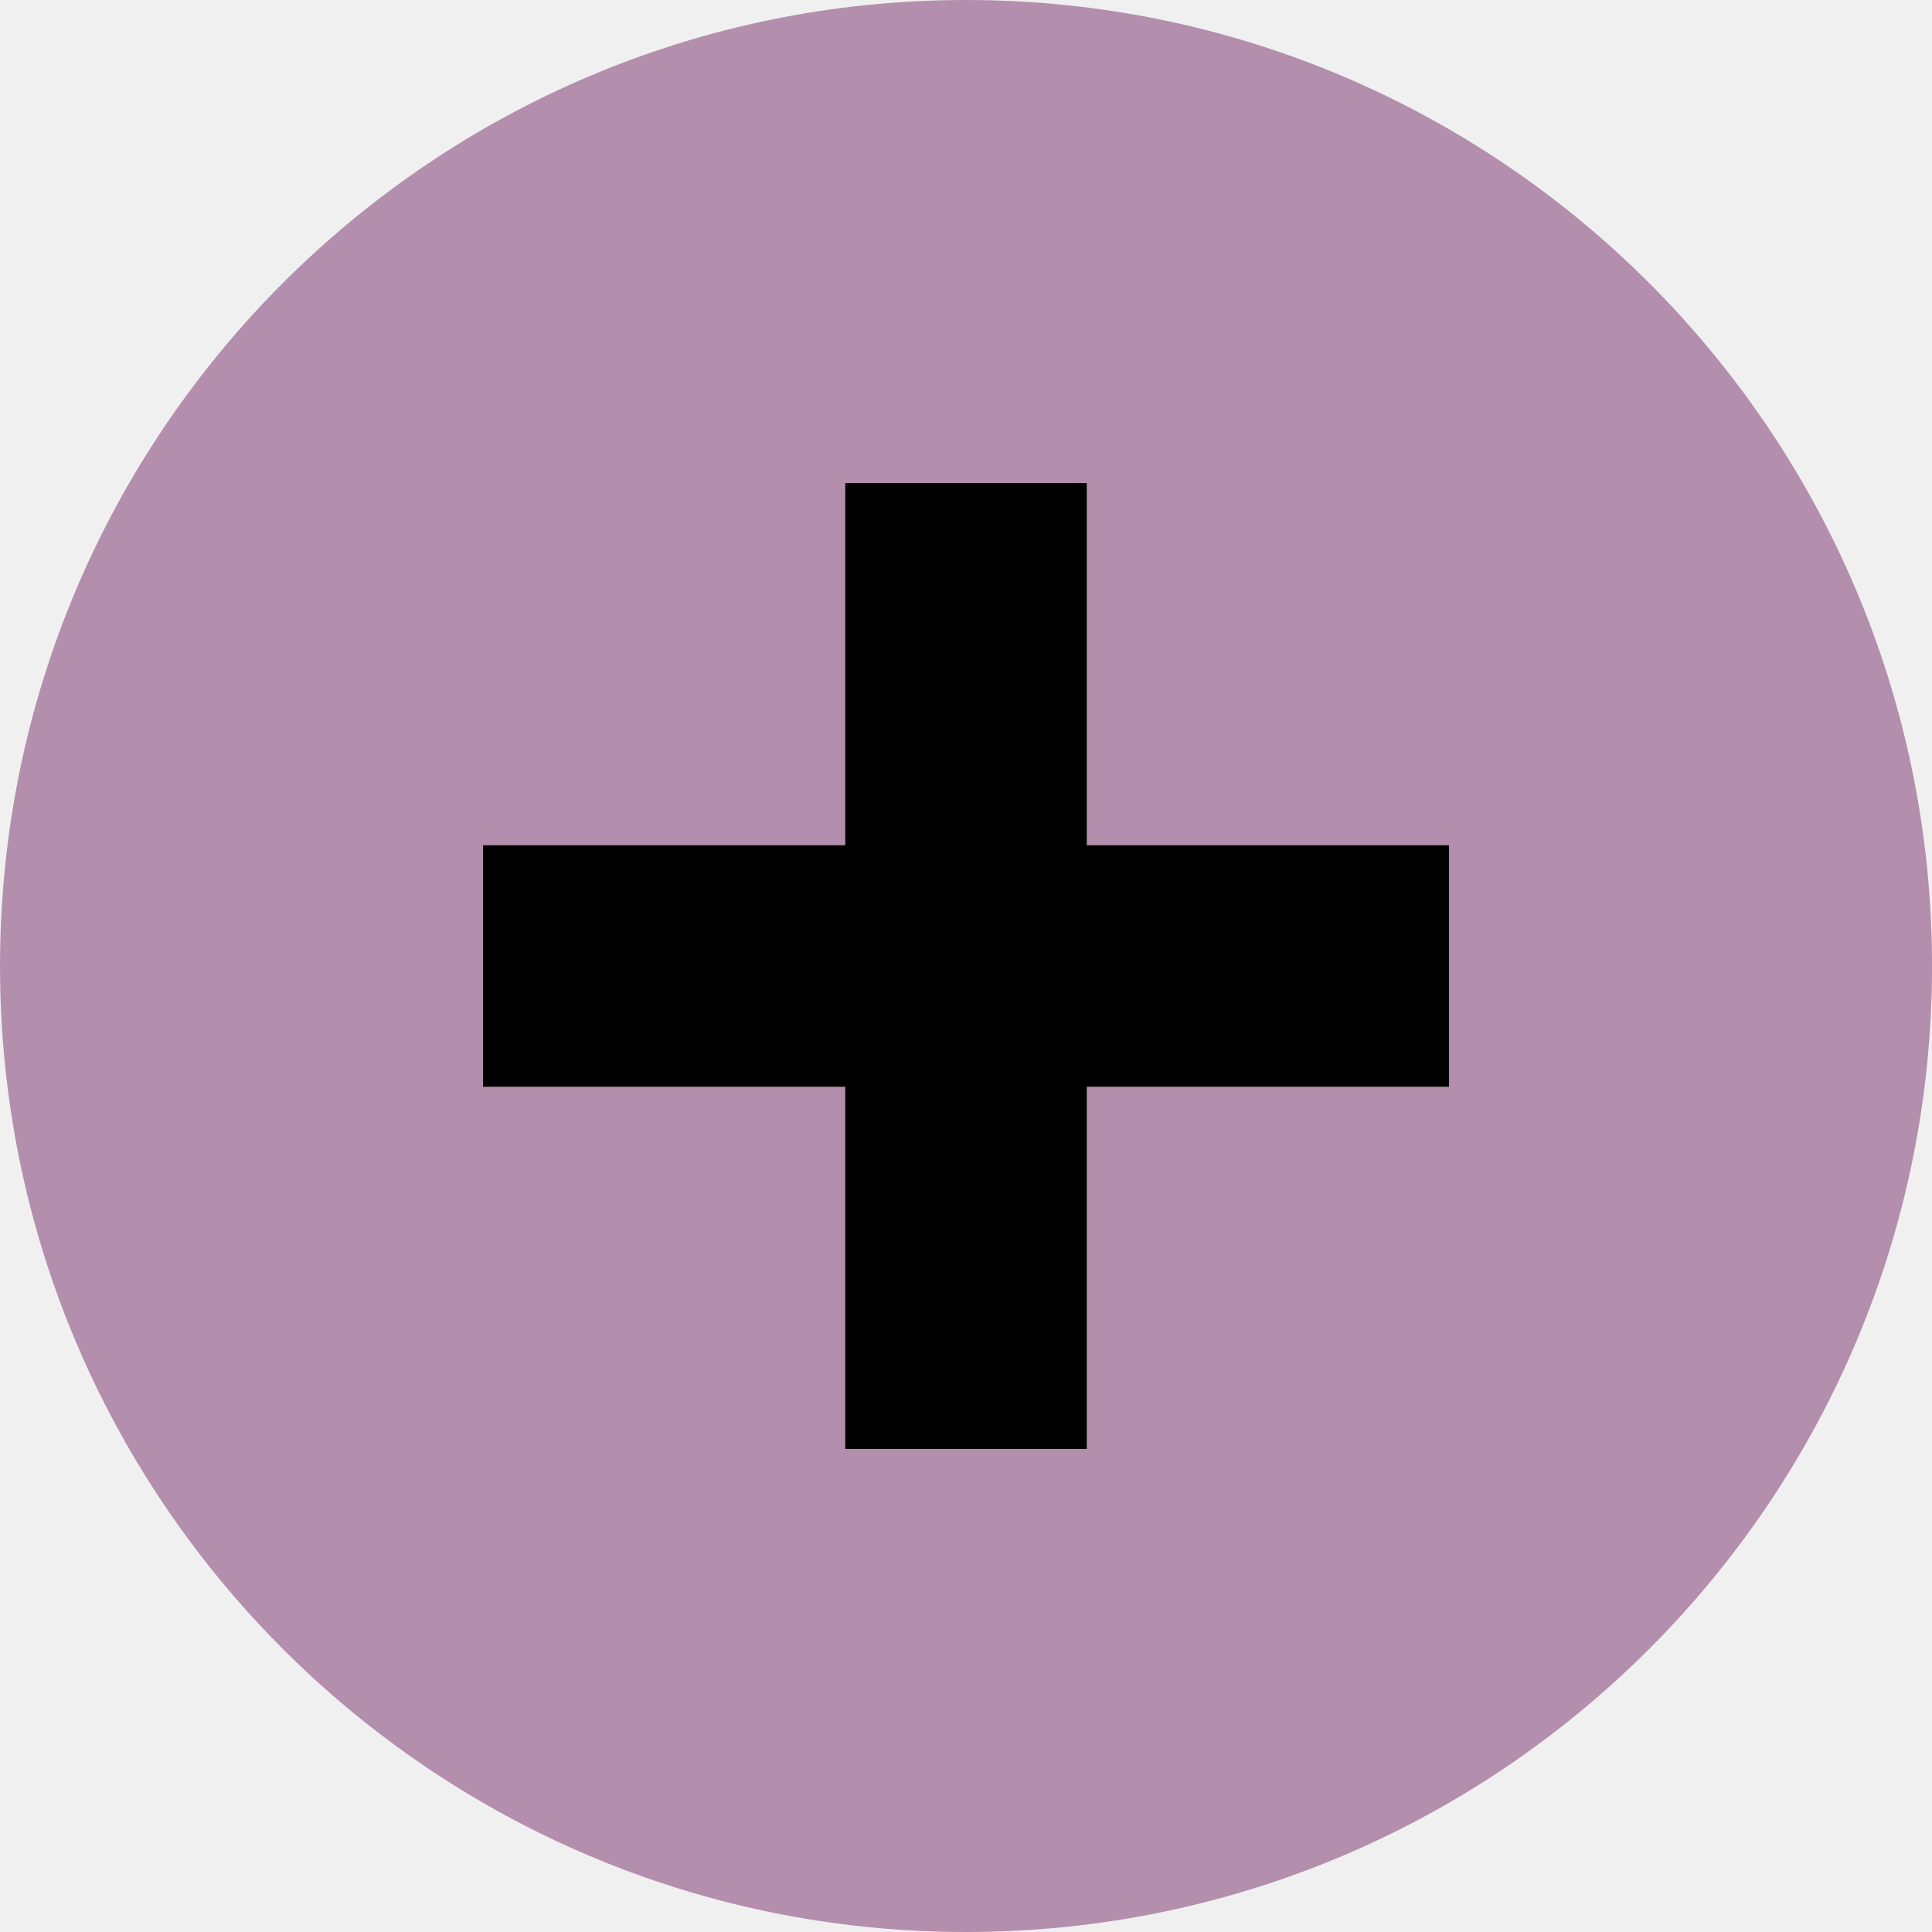
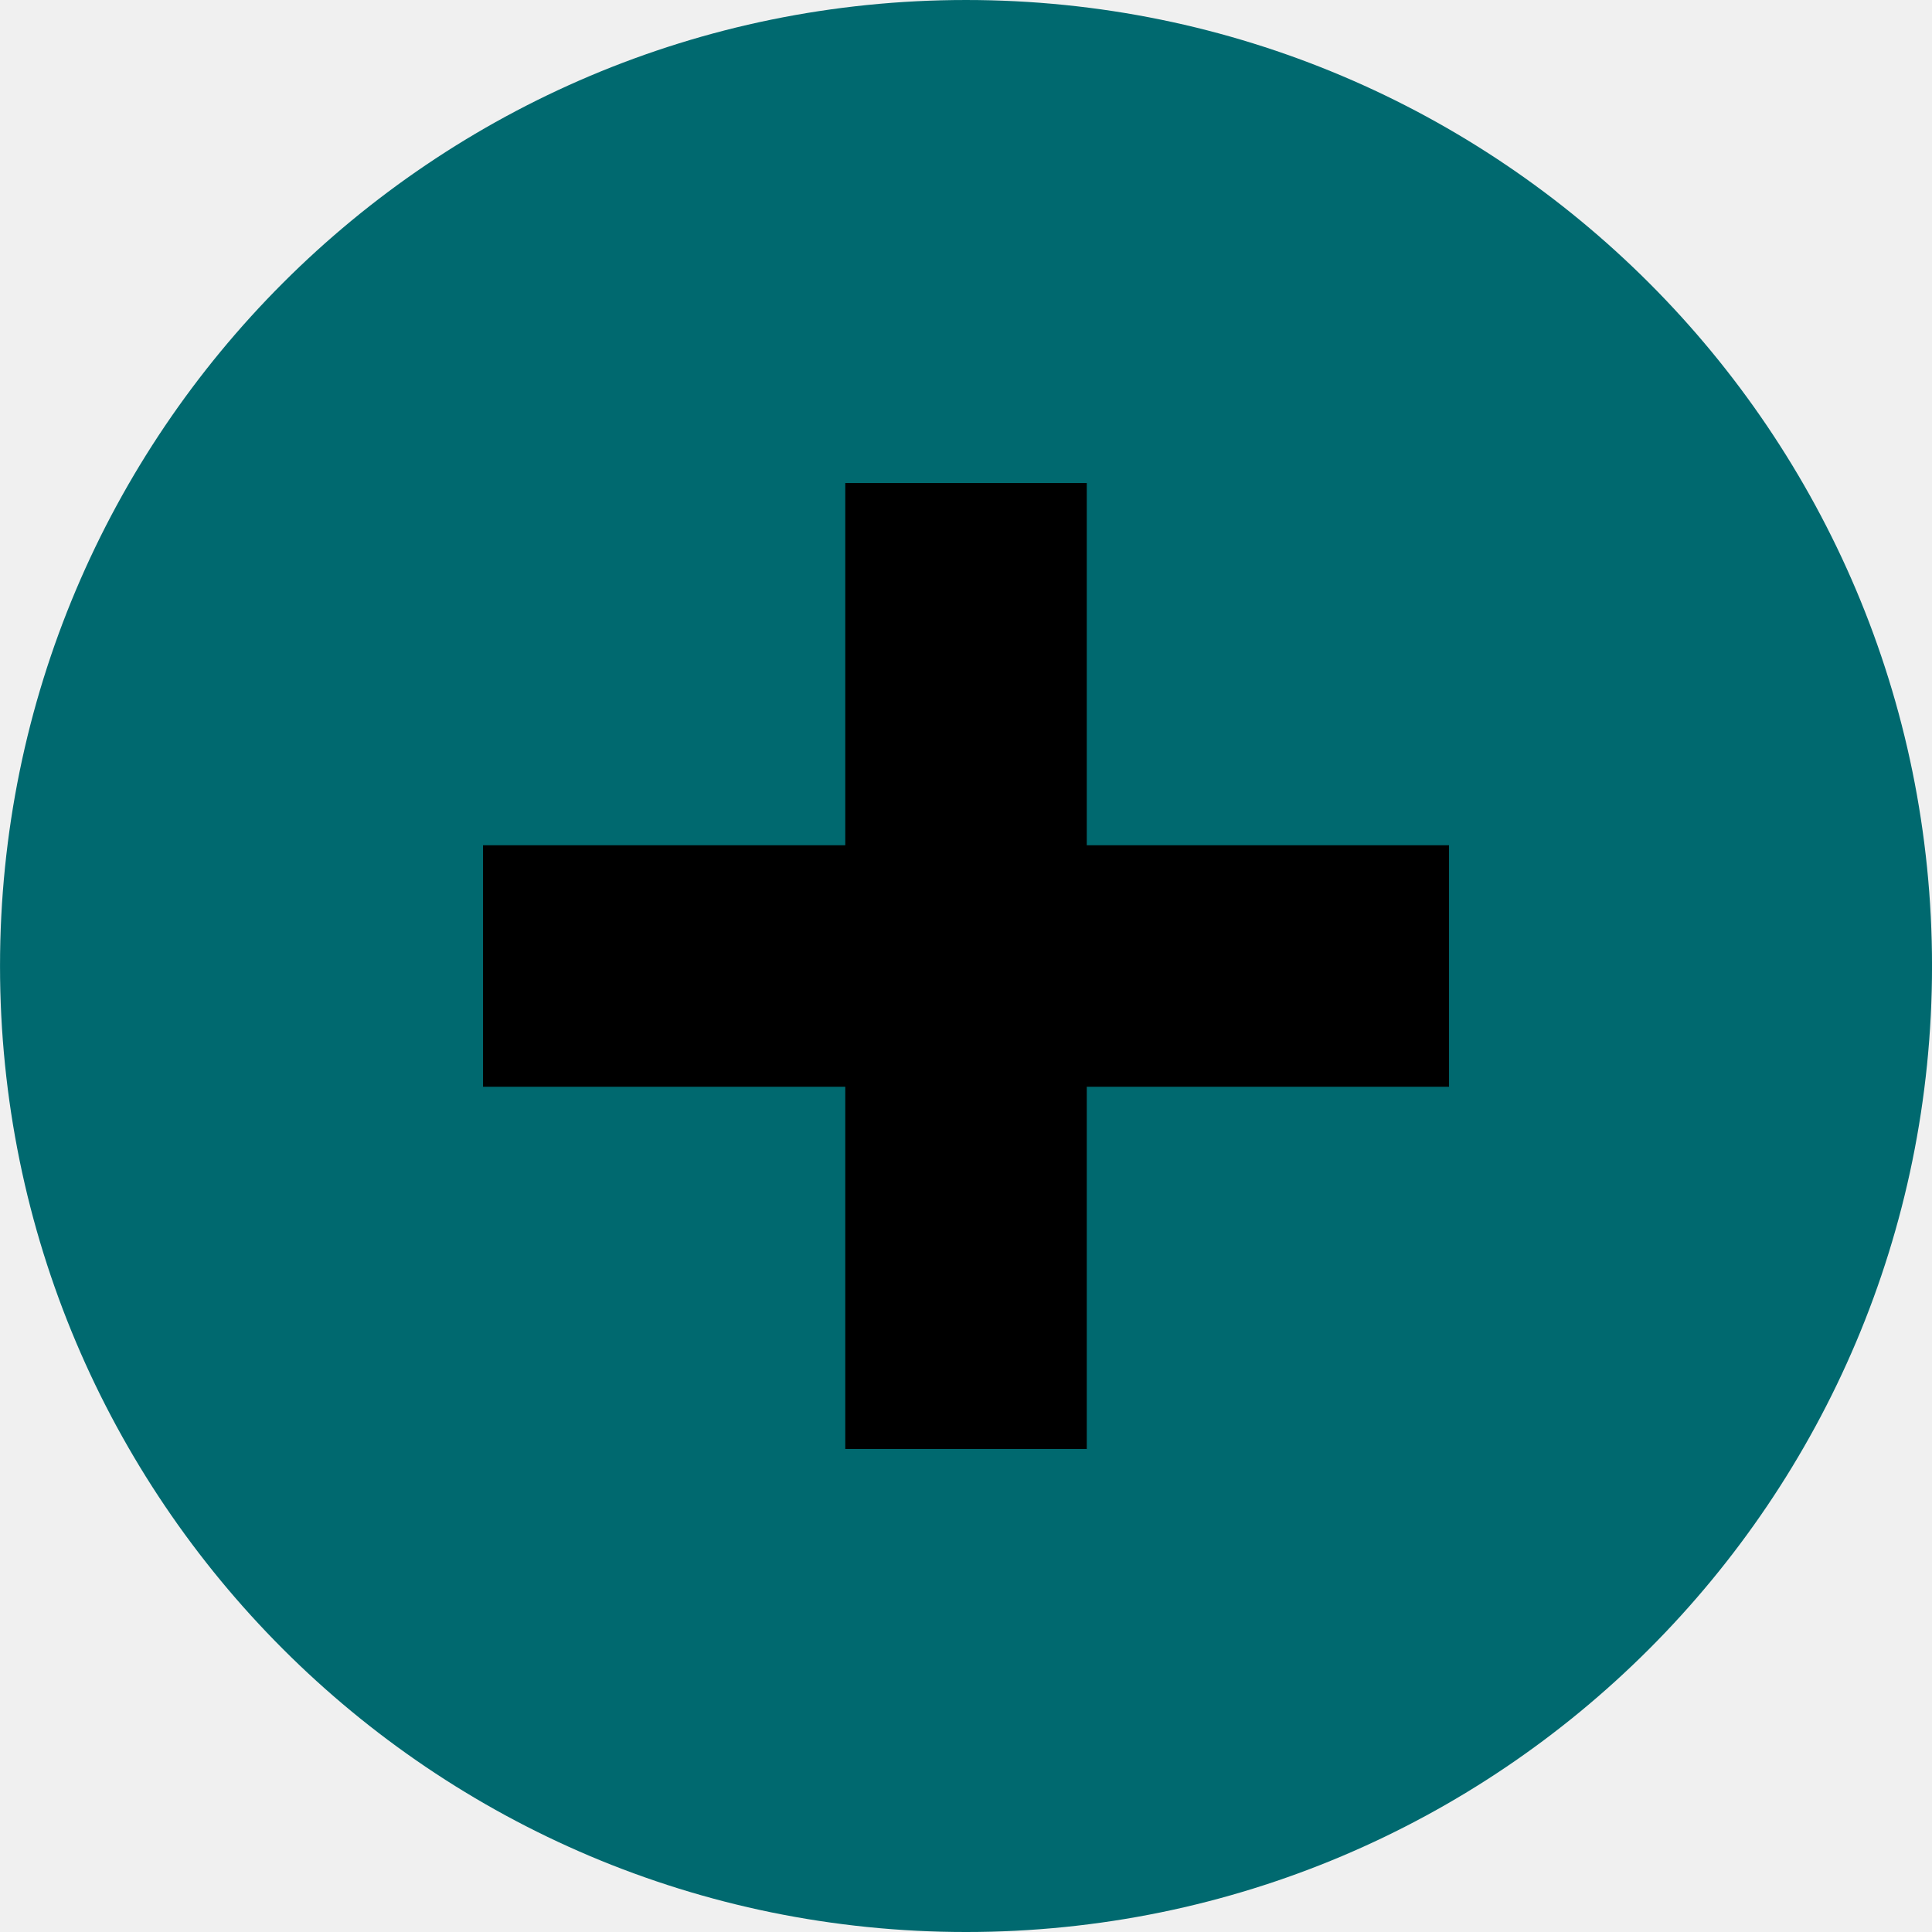
<svg xmlns="http://www.w3.org/2000/svg" xmlns:ns1="http://www.openswatchbook.org/uri/2009/osb" xmlns:xlink="http://www.w3.org/1999/xlink" width="16" height="16" id="svg12430" version="1.1">
  <defs id="defs12432">
    <linearGradient id="selected_fg_color" ns1:paint="solid">
      <stop style="stop-color:#ffffffgit;stop-opacity:1;" offset="0" id="stop4150" />
    </linearGradient>
    <linearGradient id="selected_bg_color" ns1:paint="solid">
-       <stop style="stop-color:#b48ead;stop-opacity:1;" offset="0" id="stop4147" />
+       <stop style="stop-color:#00696F;stop-opacity:1;" offset="0" id="stop4147" />
    </linearGradient>
    <linearGradient xlink:href="#selected_bg_color" id="linearGradient4149" x1="150" y1="397.991" x2="150" y2="413.991" gradientUnits="userSpaceOnUse" />
    <linearGradient xlink:href="#selected_fg_color" id="linearGradient4152" x1="150" y1="401.991" x2="150" y2="409.991" gradientUnits="userSpaceOnUse" />
  </defs>
  <g id="layer1" transform="translate(0,-1036.362)">
    <g style="display:inline" transform="translate(-141.9998,638.3711)" id="g14642-3-0">
      <ellipse style="opacity:1;fill:url(#linearGradient4149);fill-opacity:1;stroke:none;stroke-width:1;stroke-linecap:butt;stroke-linejoin:miter;stroke-miterlimit:4;stroke-dasharray:none;stroke-dashoffset:0;stroke-opacity:1" id="path4156" cx="150" cy="405.991" rx="8" ry="8" />
      <rect style="fill:none;stroke:none" id="rect3620-5-4" width="15.982" height="16" x="142" y="398" rx="0" ry="0" />
      <g id="g4179" transform="translate(141.9999,397.9911)">
        <g style="opacity:0.55;fill:#000000;fill-opacity:1" transform="matrix(0.765075,0,0,0.765075,1.880594,0.8798127)" id="g2996-1">
          <g style="fill:#000000;fill-opacity:1" transform="translate(-60,-518)" id="layer12-1">
            <g transform="translate(19,-242)" id="layer4-4-1-9" style="display:inline;fill:#000000;fill-opacity:1" />
          </g>
        </g>
        <g style="fill:#ffffff;fill-opacity:1" transform="matrix(0.765075,0,0,0.765075,1.880594,1.879479)" id="g2996">
          <g style="fill:#ffffff;fill-opacity:1" transform="translate(-60,-518)" id="layer12">
            <g transform="translate(19,-242)" id="layer4-4-1" style="display:inline;fill:#ffffff;fill-opacity:1" />
          </g>
        </g>
      </g>
      <path style="fill:url(#linearGradient4152);fill-opacity:1;fill-rule:evenodd;stroke:#000000;stroke-width:0;stroke-linecap:butt;stroke-linejoin:miter;stroke-miterlimit:4;stroke-opacity:1" d="m 149,401.991 0,3 -3,0 0,2 3,0 0,3 2,0 0,-3 3,0 0,-2 -3,0 0,-3 z" id="rect3757" />
    </g>
  </g>
</svg>
